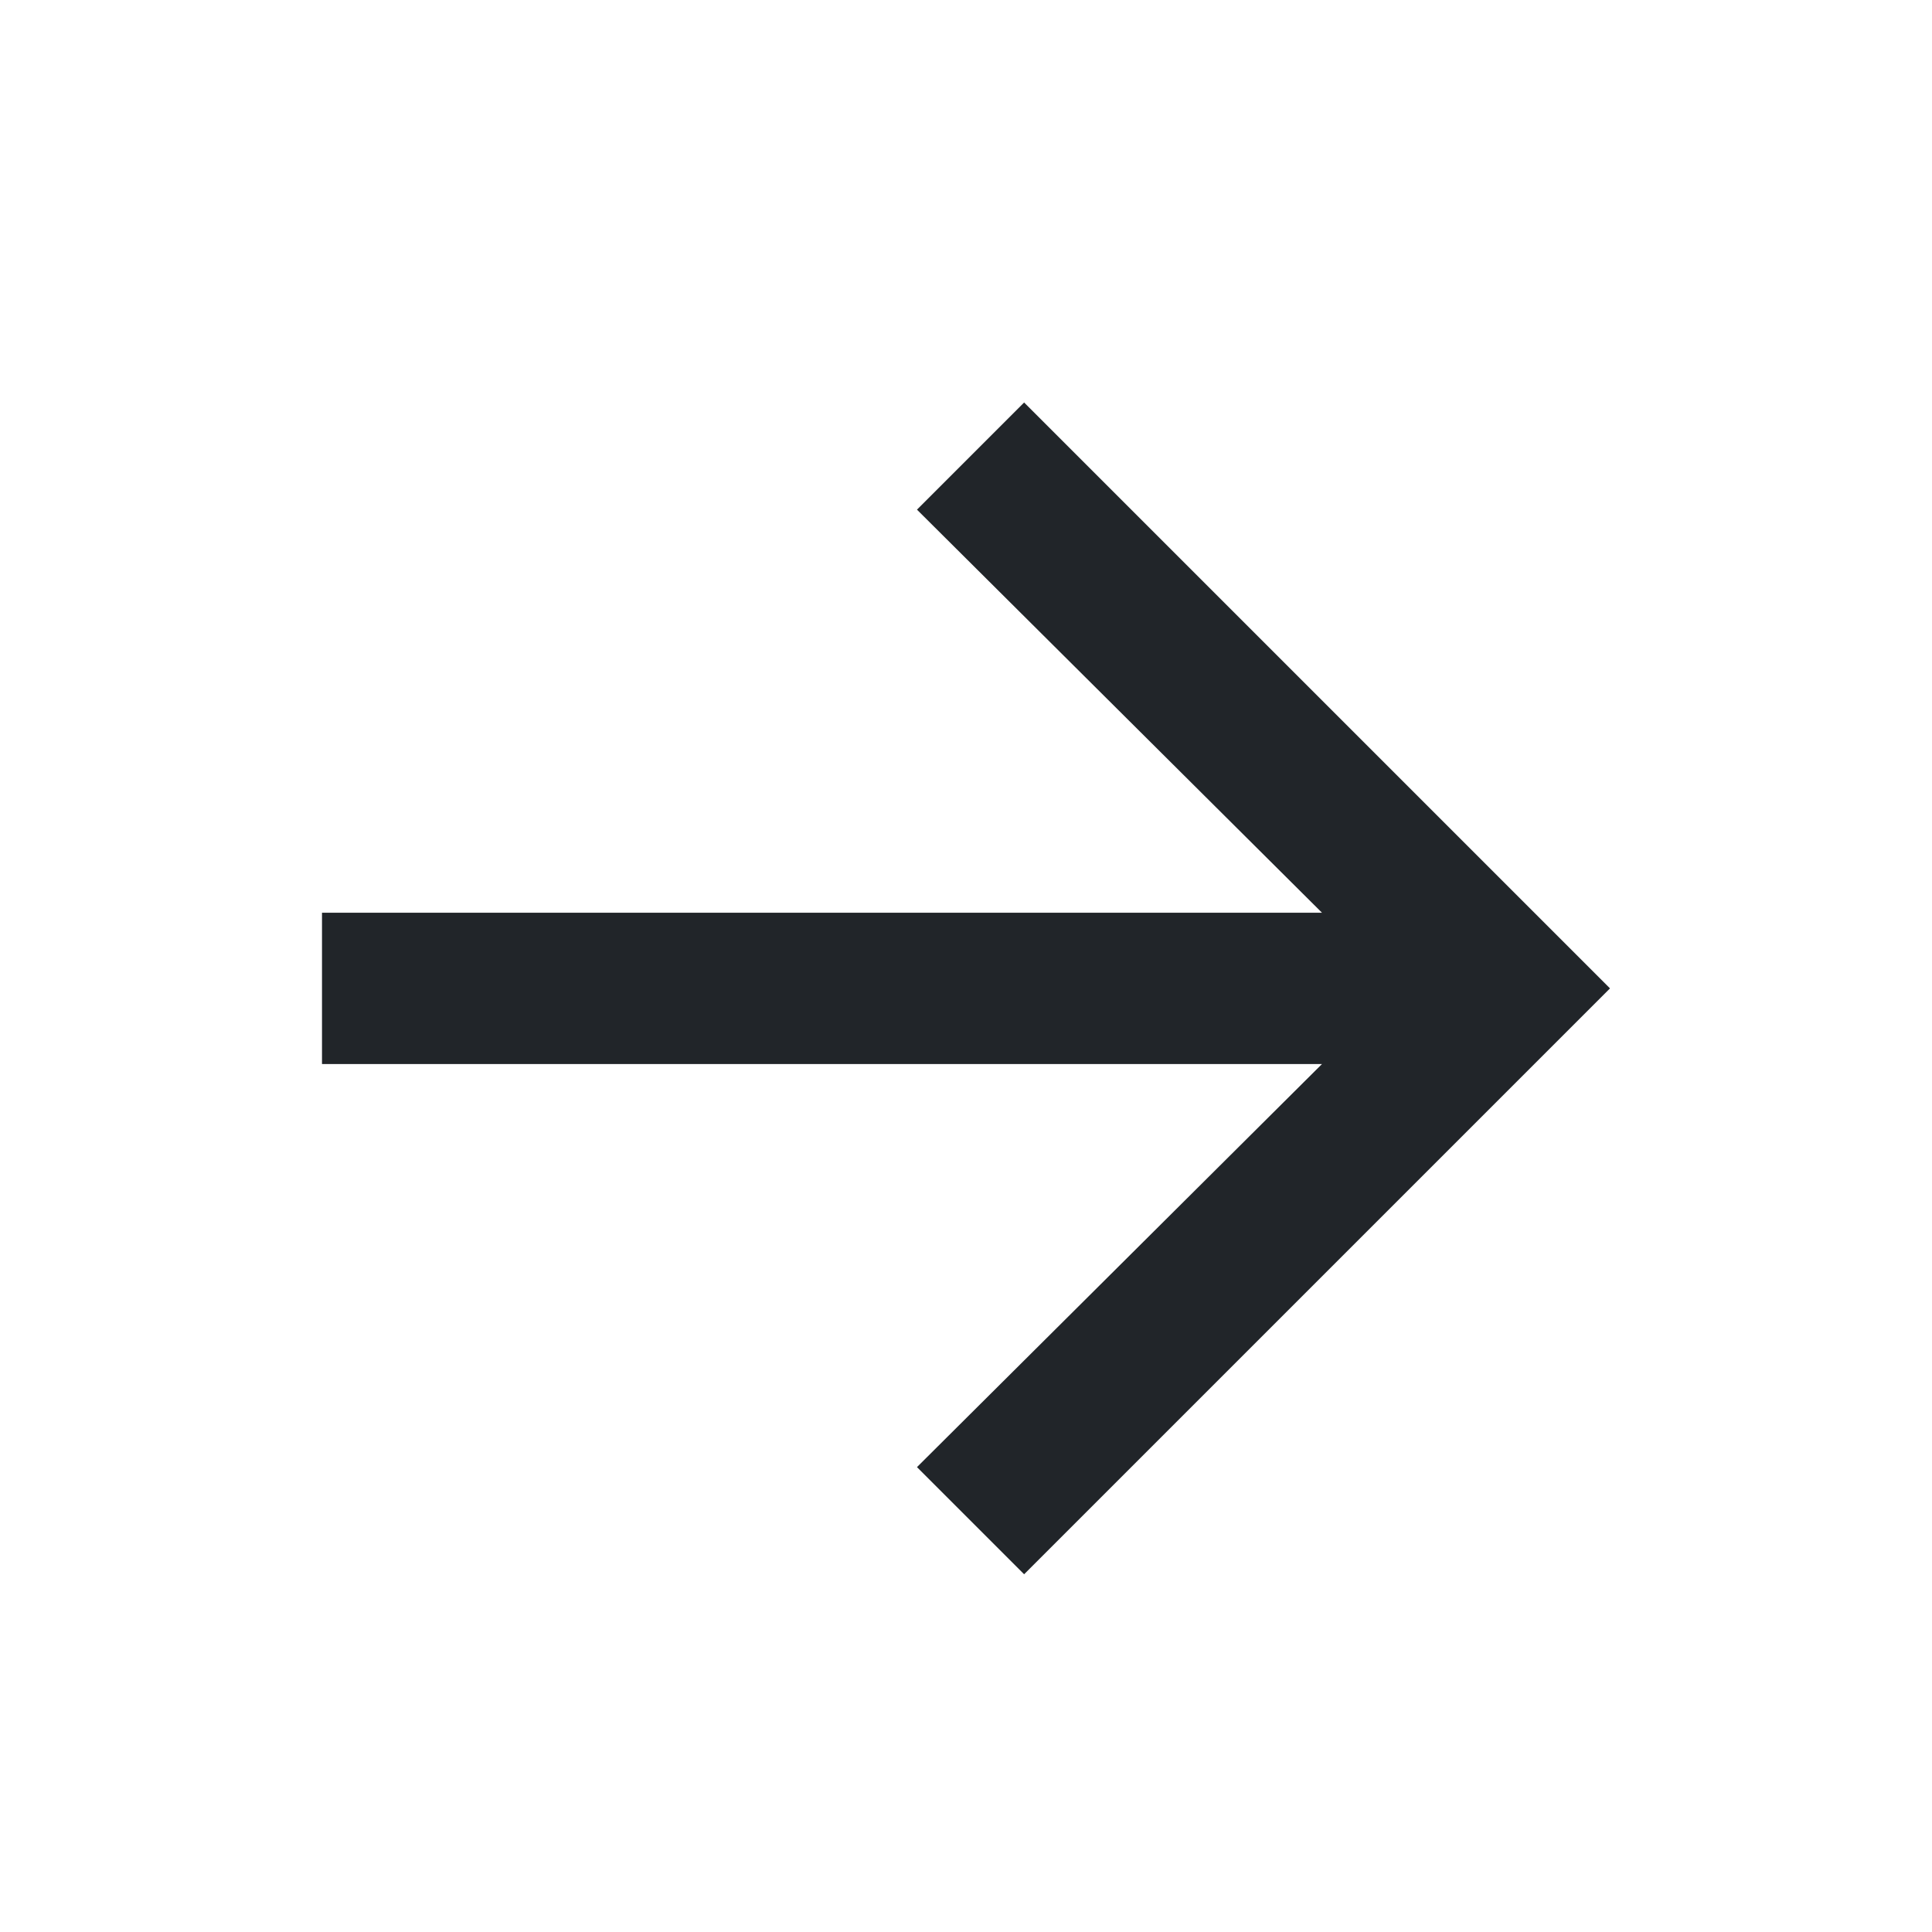
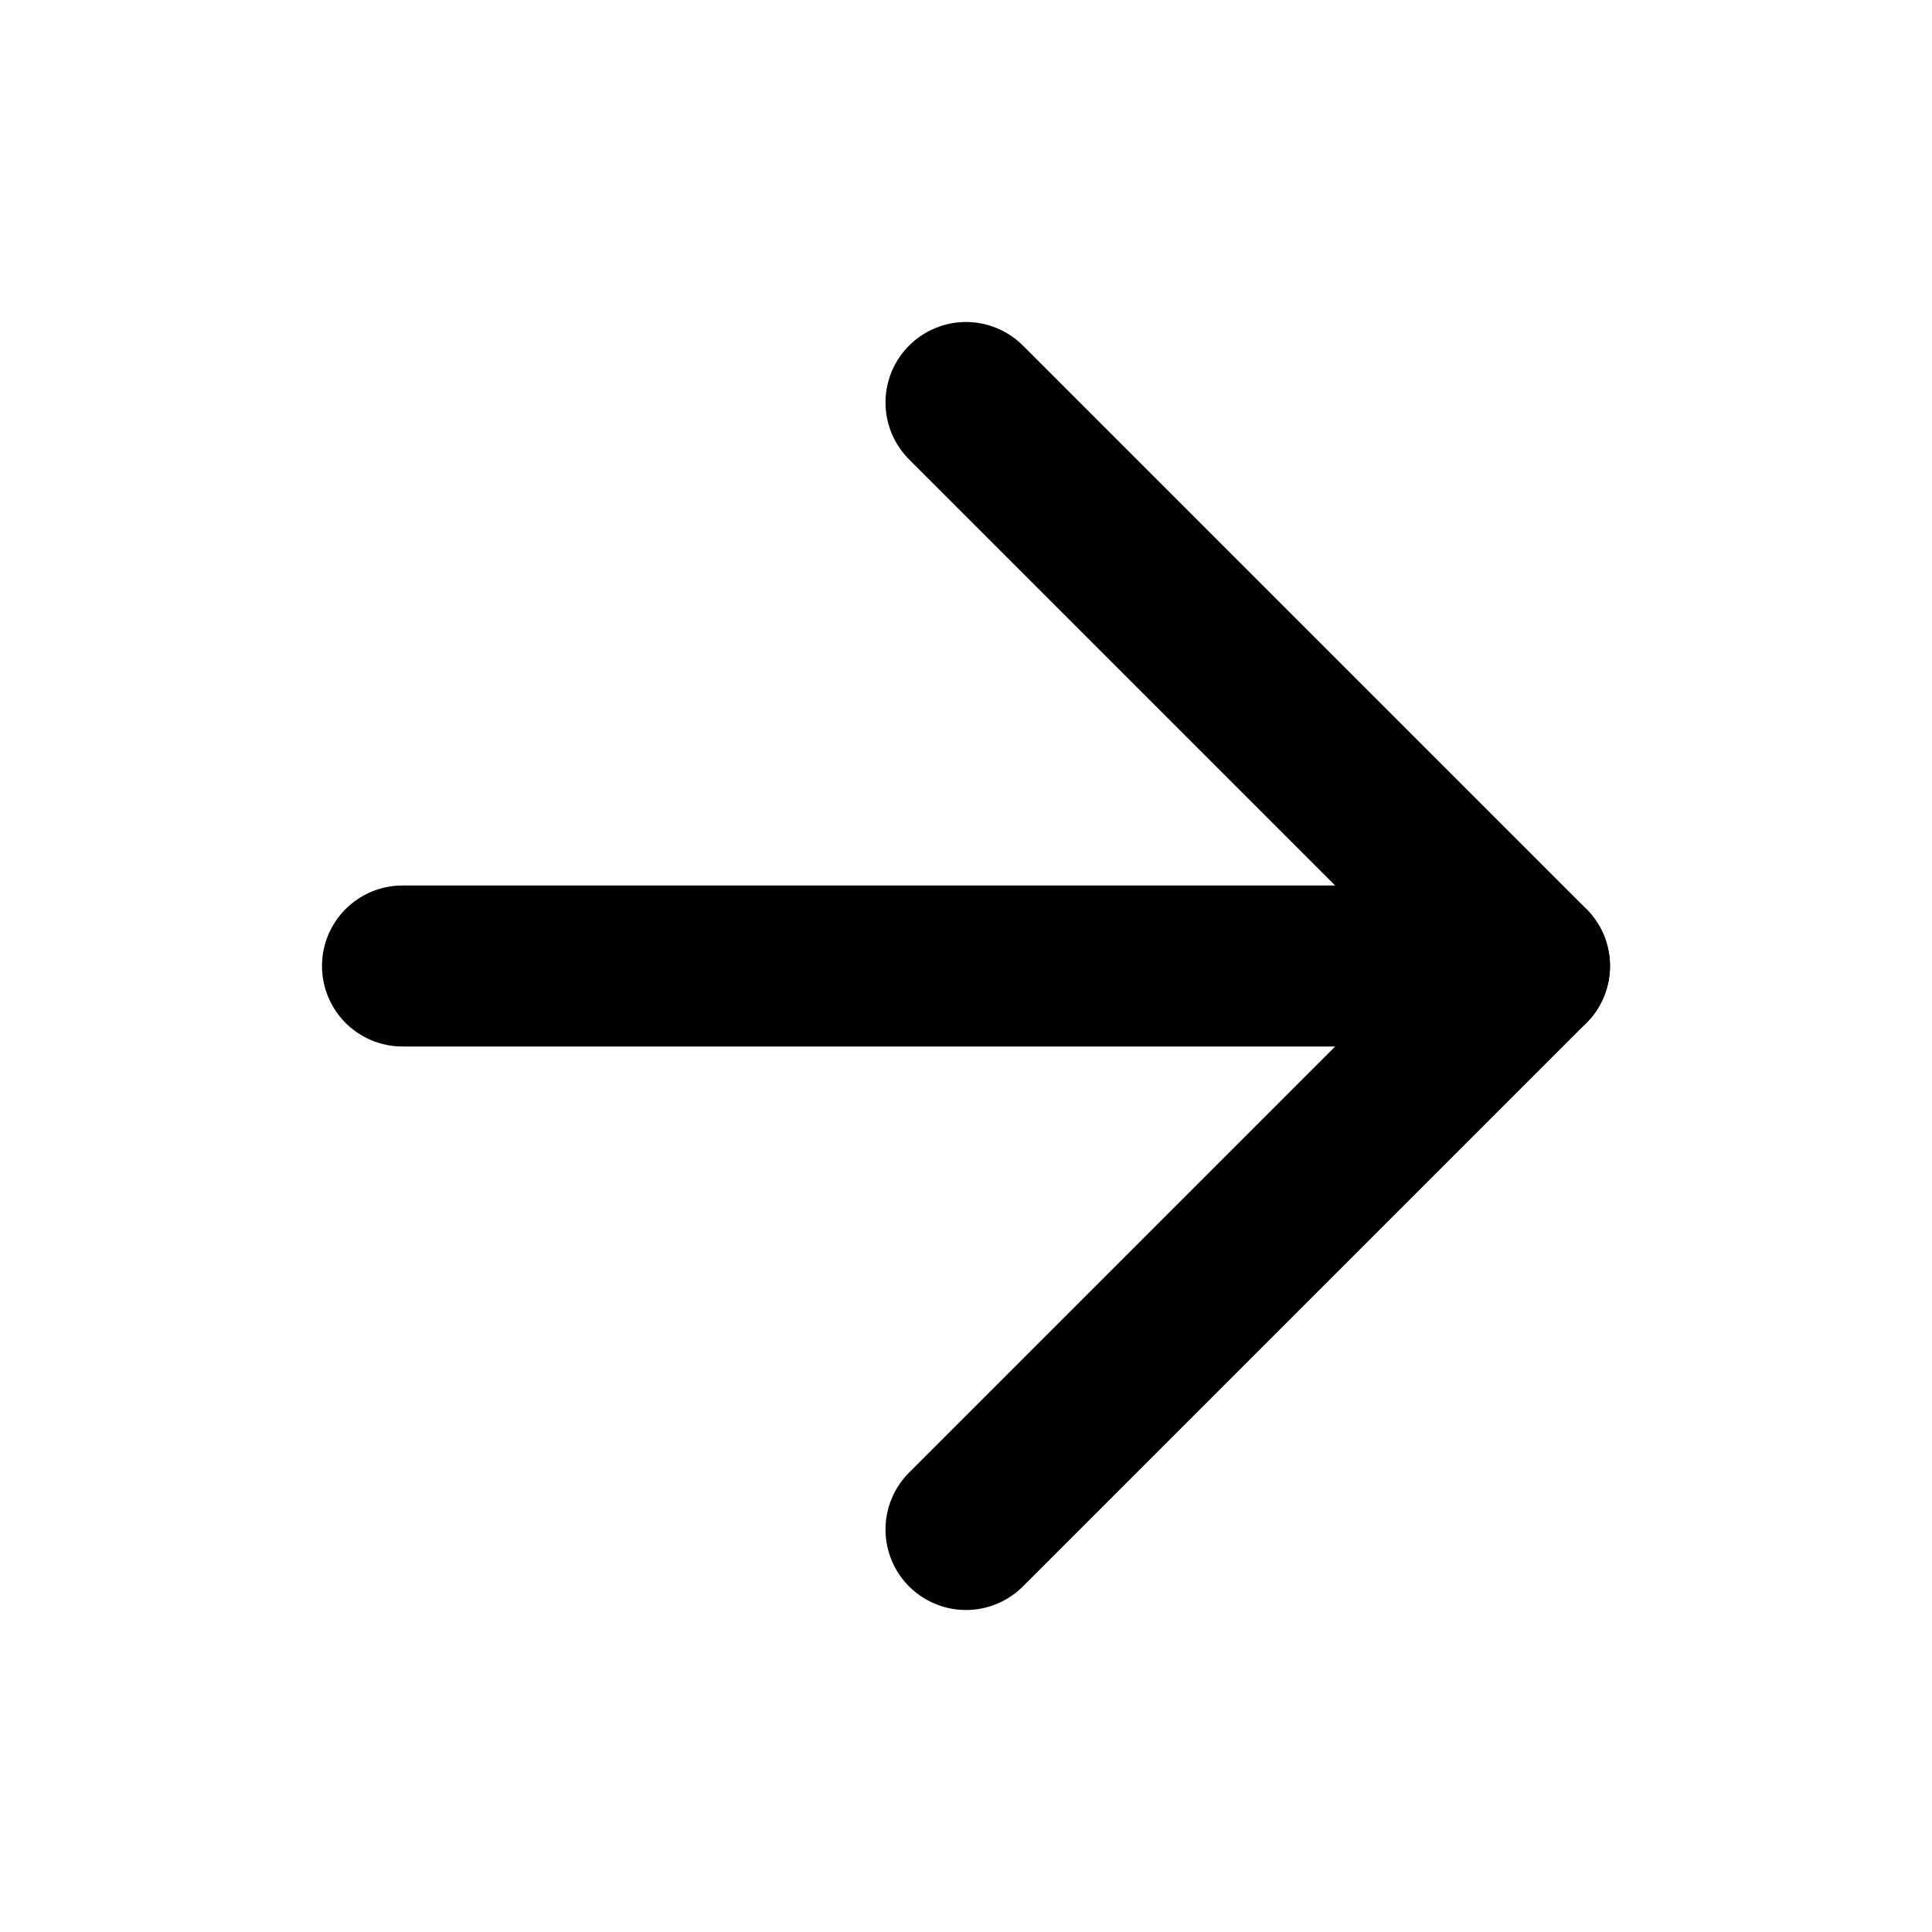
<svg xmlns="http://www.w3.org/2000/svg" width="24" height="24" viewBox="0 0 24 24" version="1.1">
-   <g id="arrow-right" stroke="none" stroke-width="1" fill="none" fill-rule="evenodd">
-     <polygon id="→" fill="#212529" points="12.722 19.556 11.391 18.225 16.422 13.218 4 13.218 4 11.338 16.422 11.338 11.391 6.331 12.722 5 20 12.278" />
+   <g id="Icon-/-Arrow-Right" stroke="none" stroke-width="1" fill="none" fill-rule="evenodd" stroke-linecap="round" stroke-linejoin="round">
+     <path d="M5,12 L19,12" id="Shape" stroke="#000" stroke-width="2" />
+     <polyline id="Shape" stroke="#000" stroke-width="2" points="12 5 19 12 12 19" />
  </g>
</svg>
